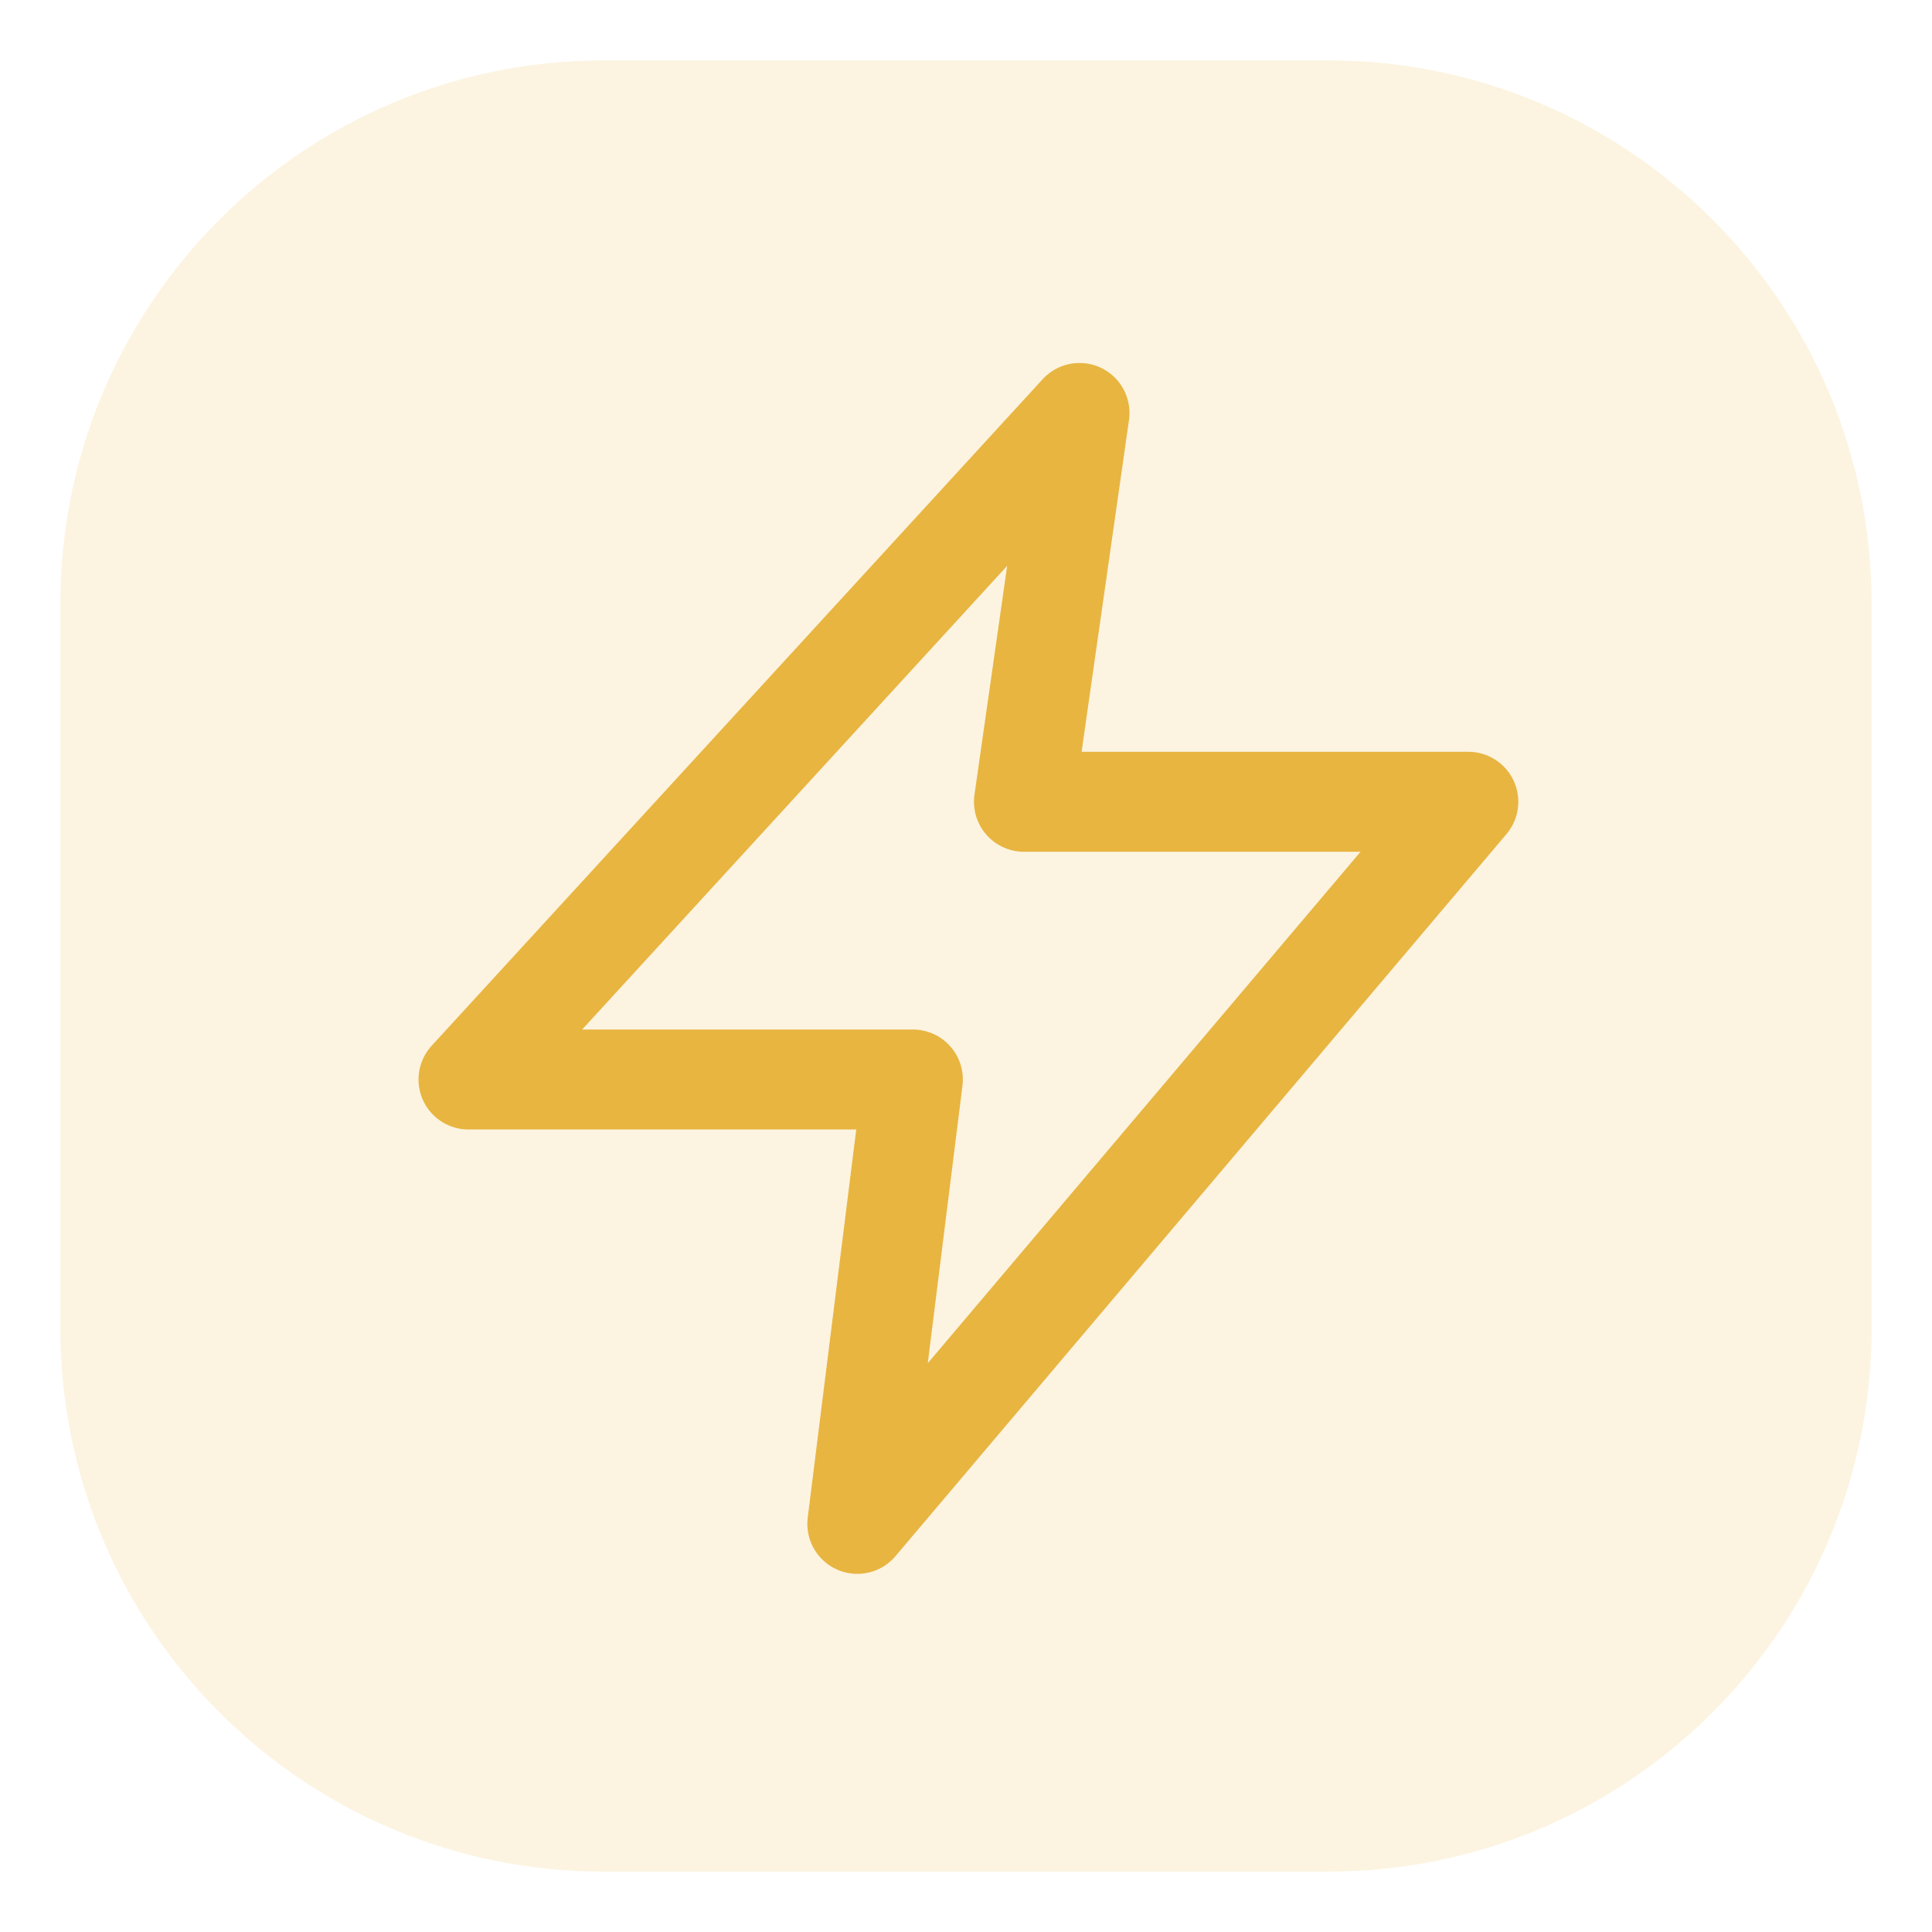
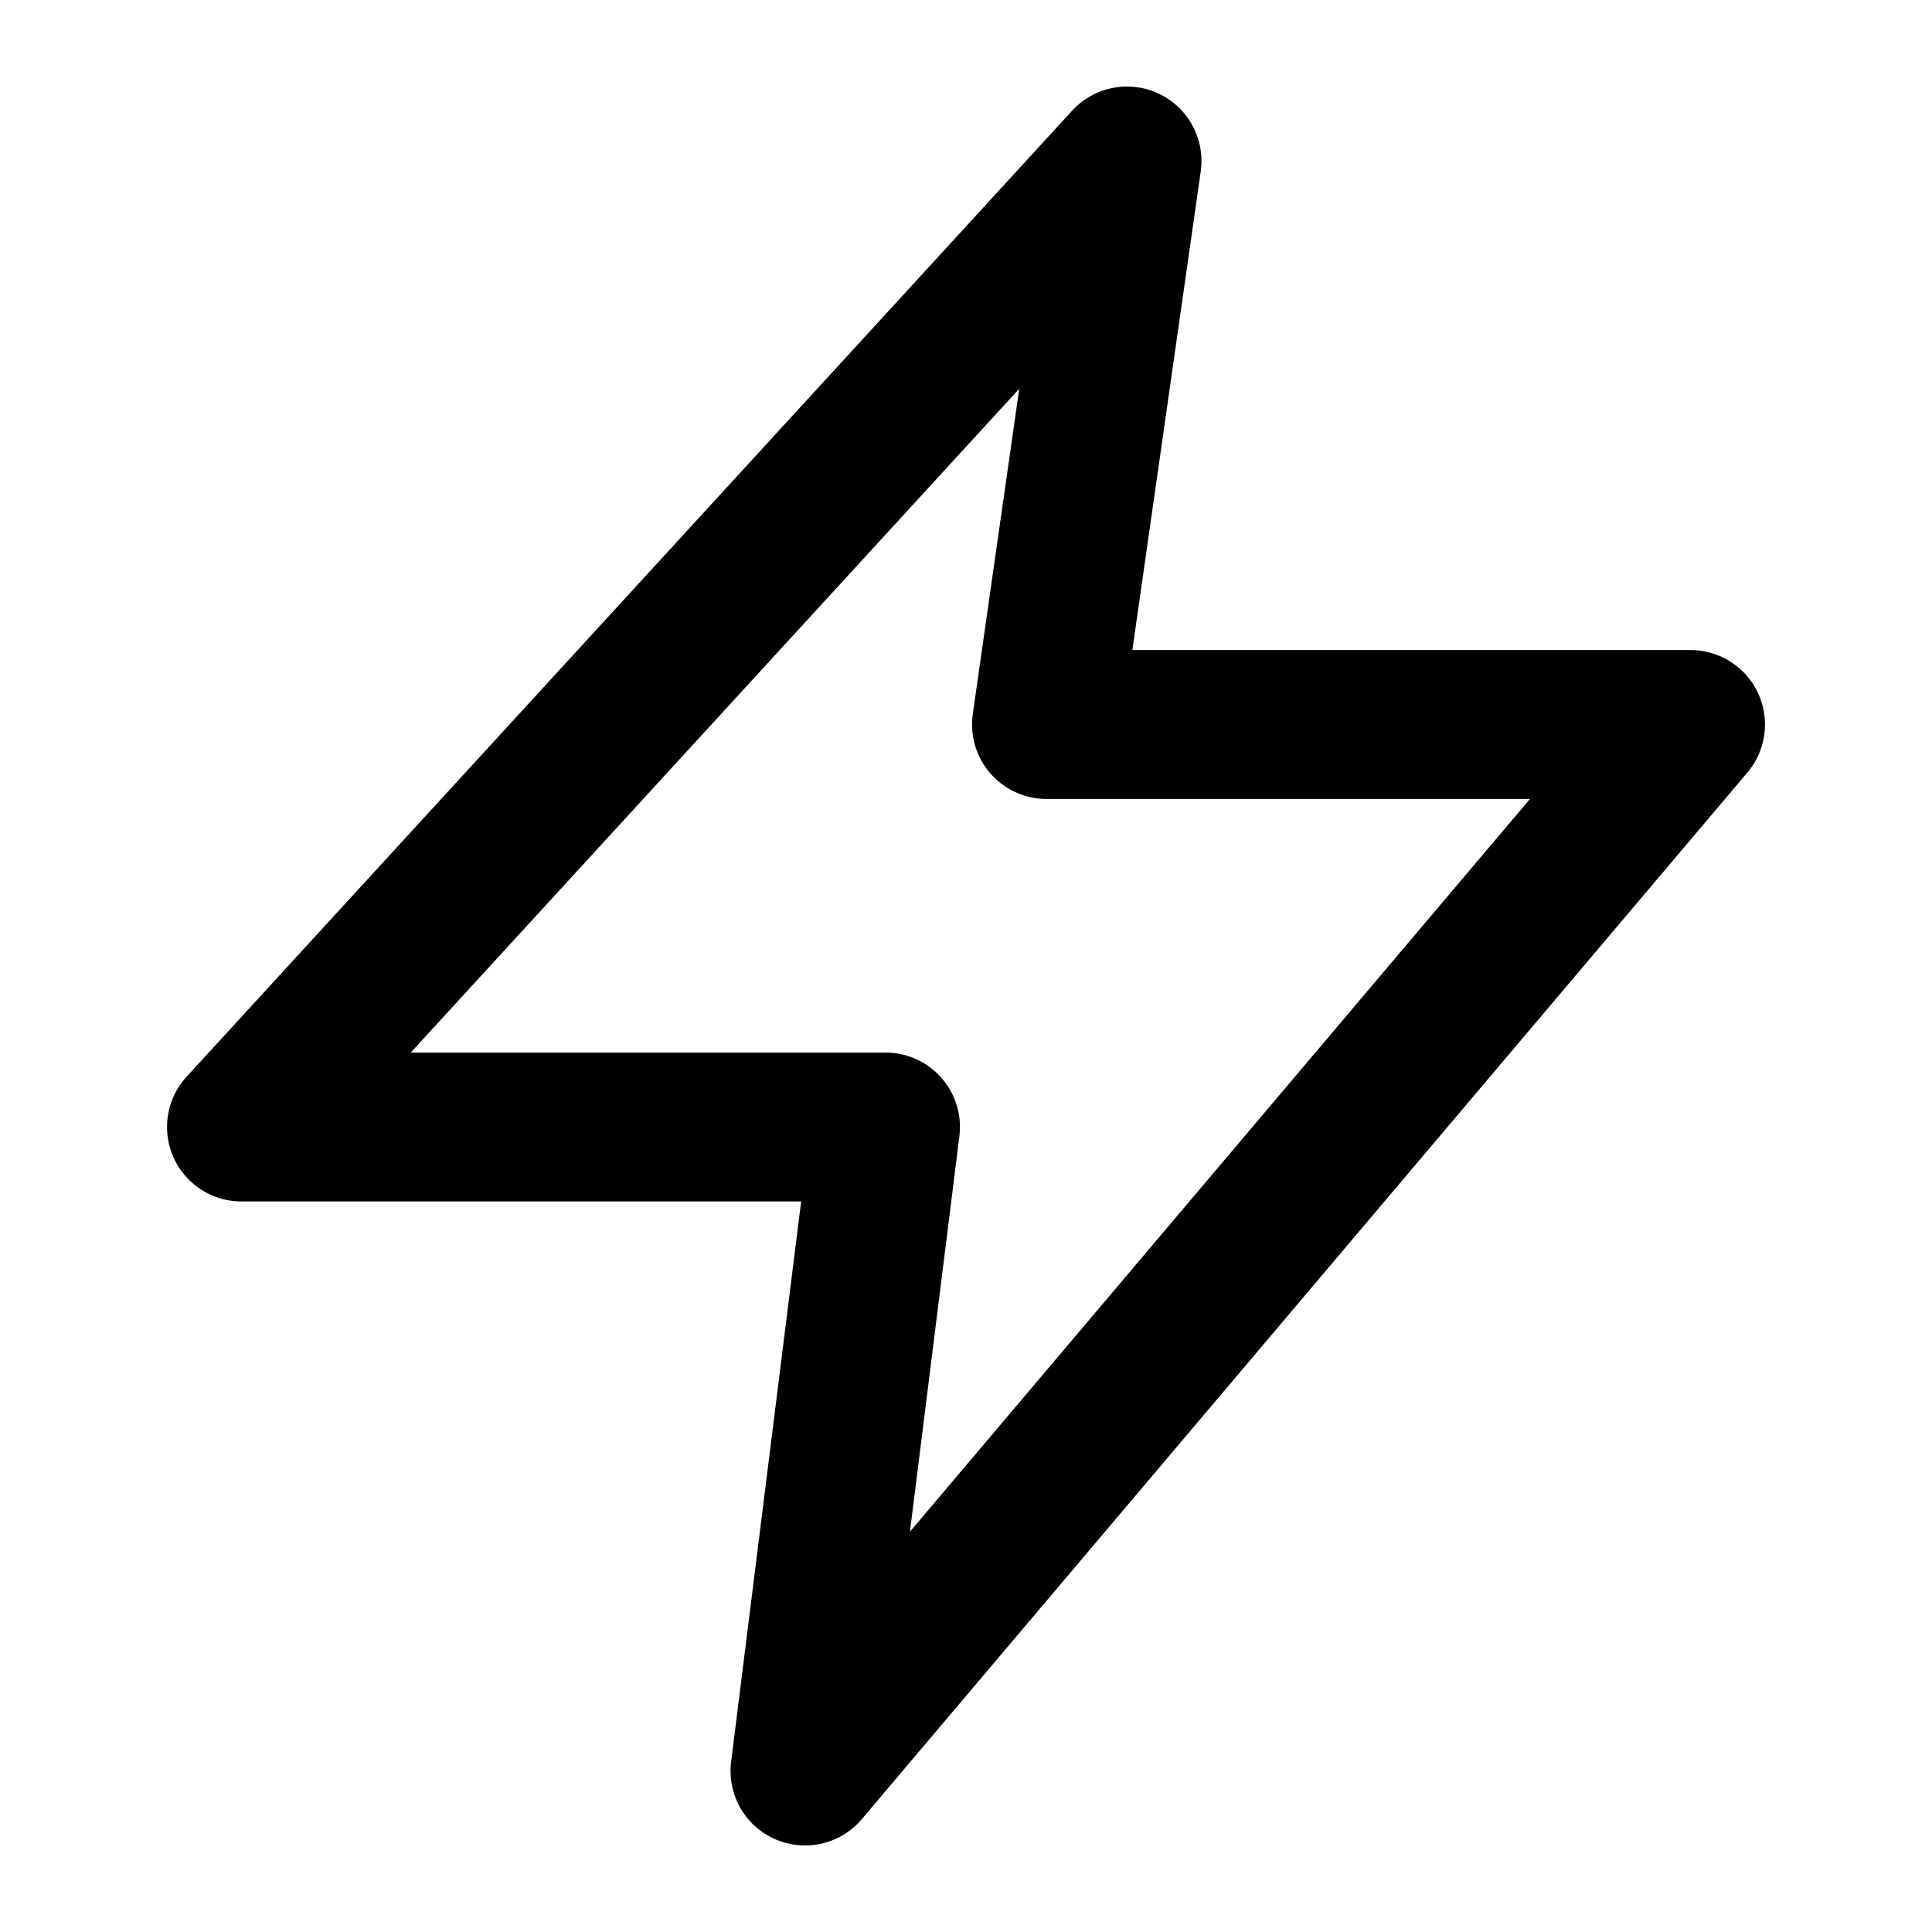
- <svg xmlns="http://www.w3.org/2000/svg" viewBox="0 0 32 32">
-   <rect x="1" y="1" width="30" height="30" rx="9" fill="#e8b541" fill-opacity=".16" />
-   <g transform="translate(5 5) scale(.92)" fill="none" stroke="#e8b541" stroke-width="1.8" stroke-linecap="round" stroke-linejoin="round">
-     <path d="M14 2 3 14h8l-1 8L21 9h-8z" />
-   </g>
+ <svg xmlns="http://www.w3.org/2000/svg" viewBox="0 0 24 24" fill="none" stroke="currentColor" stroke-width="1.85" stroke-linecap="round" stroke-linejoin="round">
+   <path d="M14 2 3 14h8l-1 8L21 9h-8z" />
</svg>
